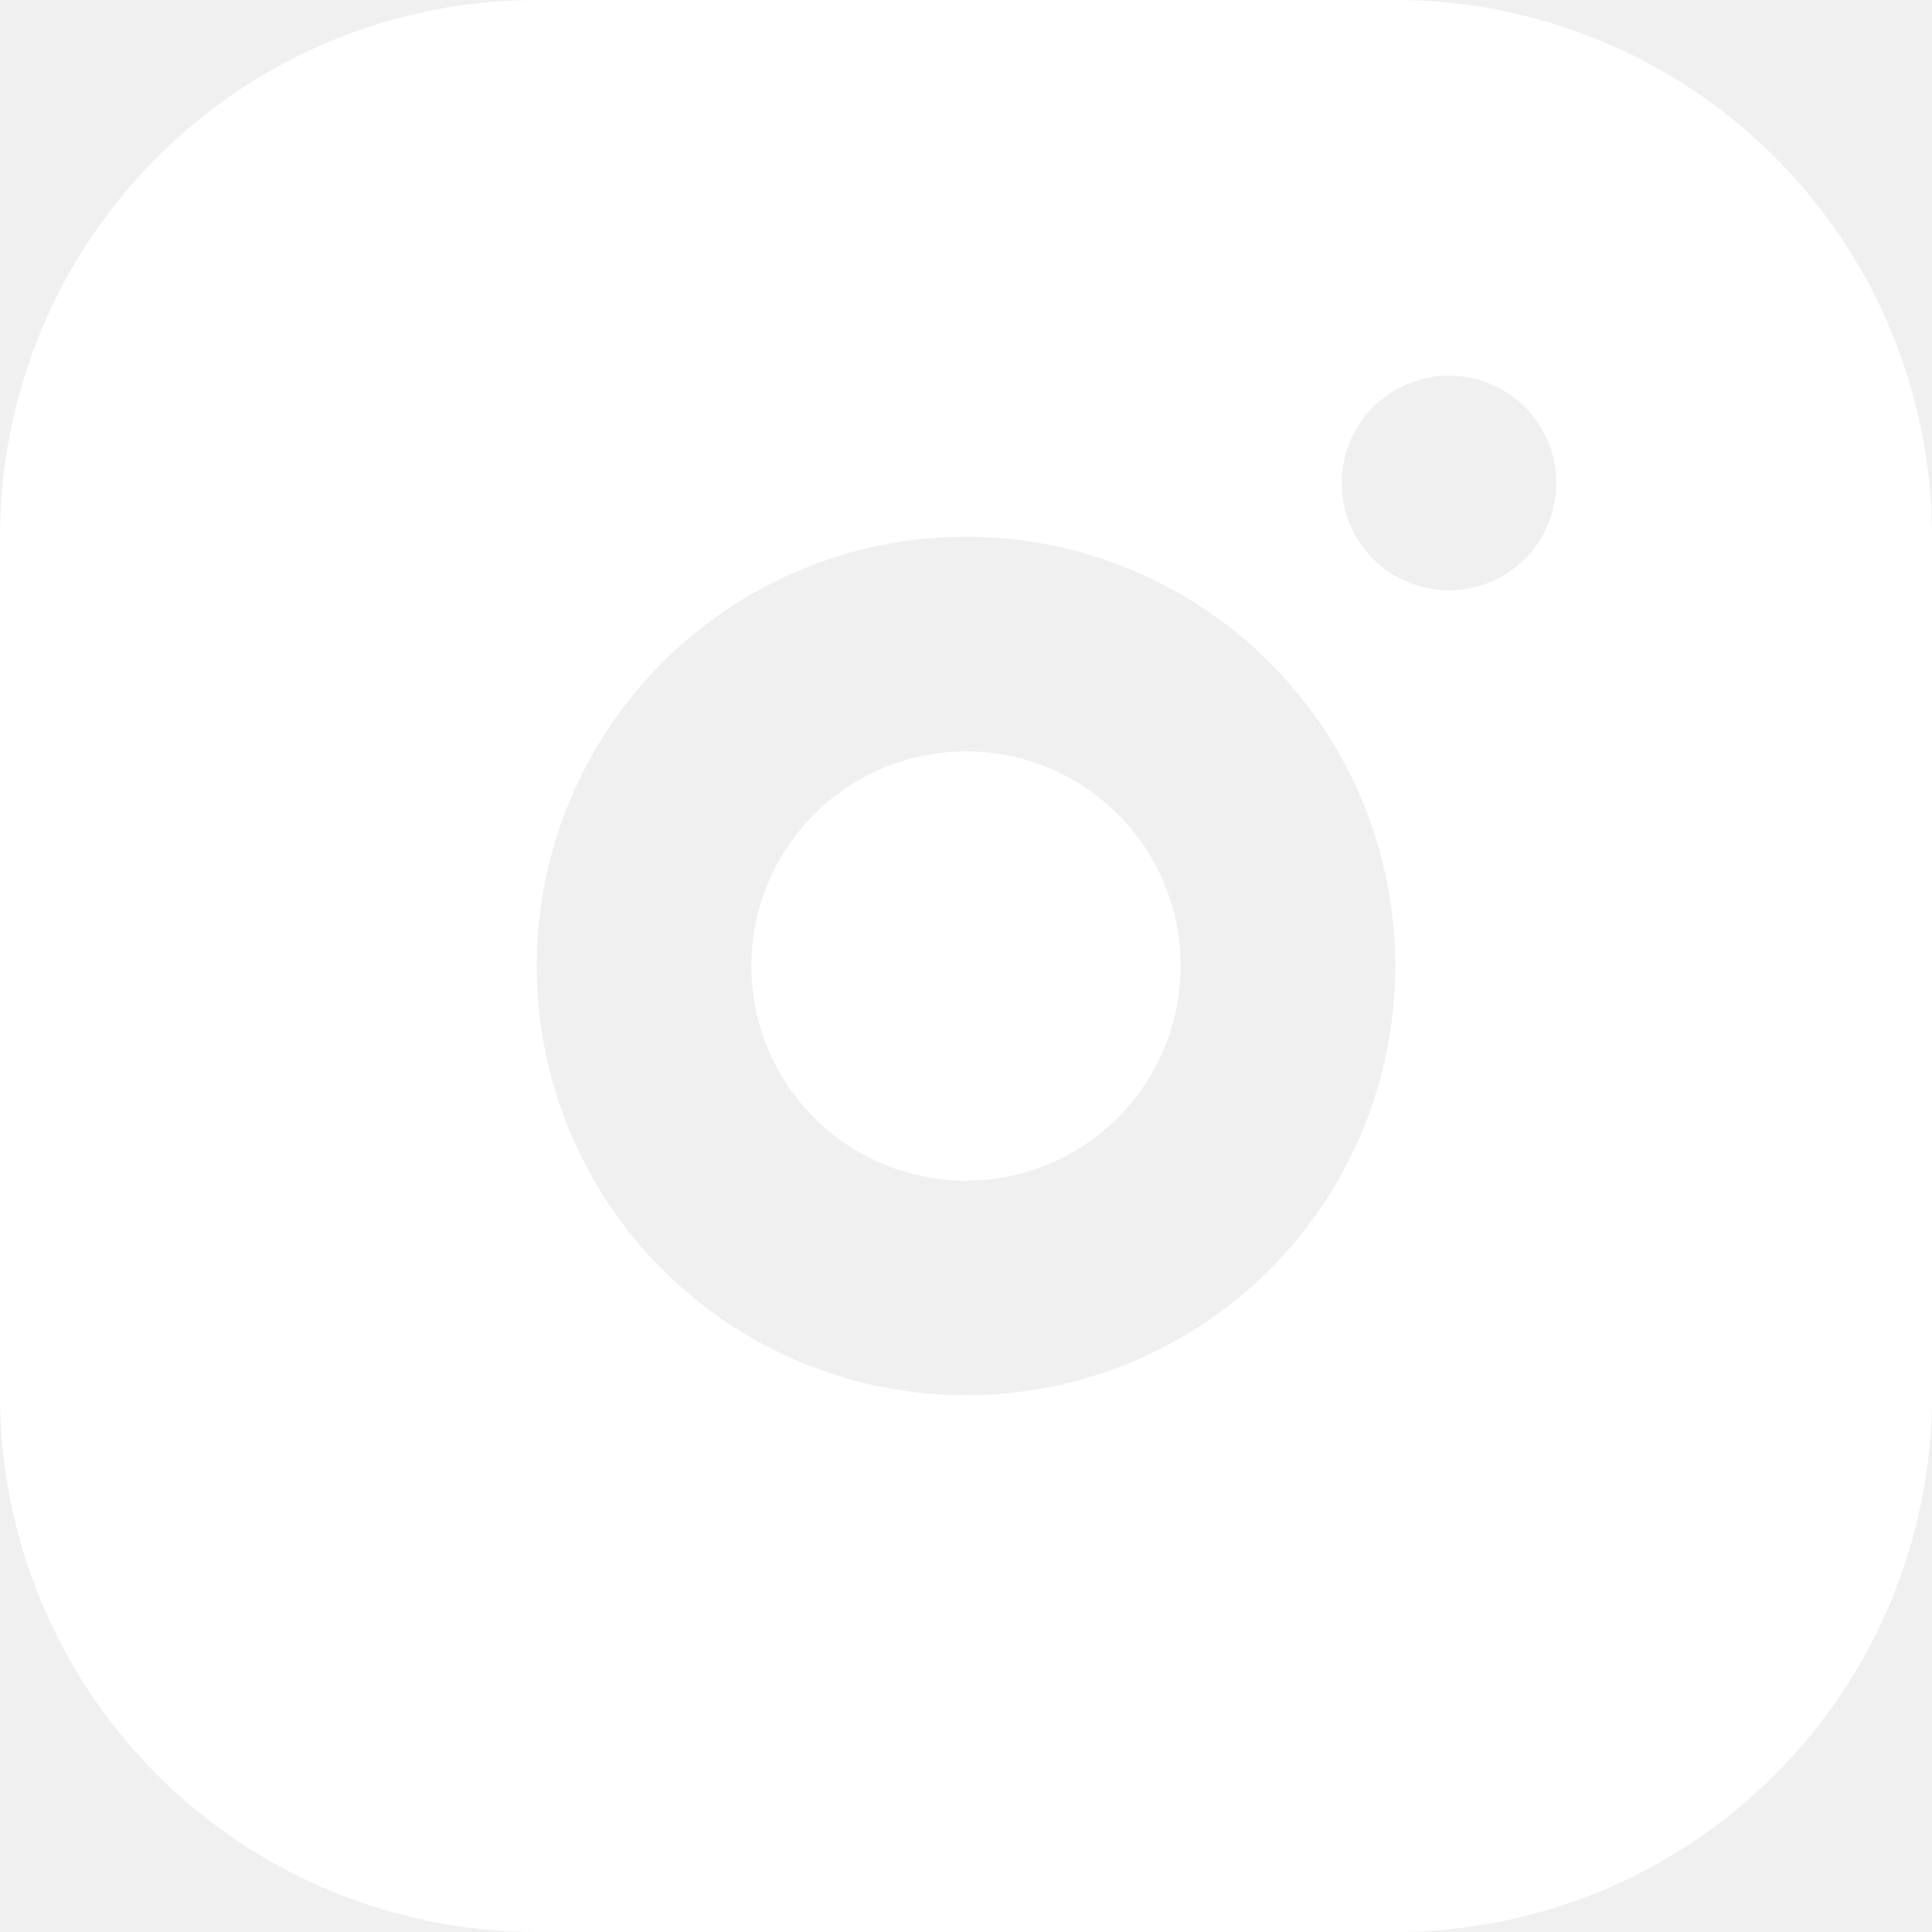
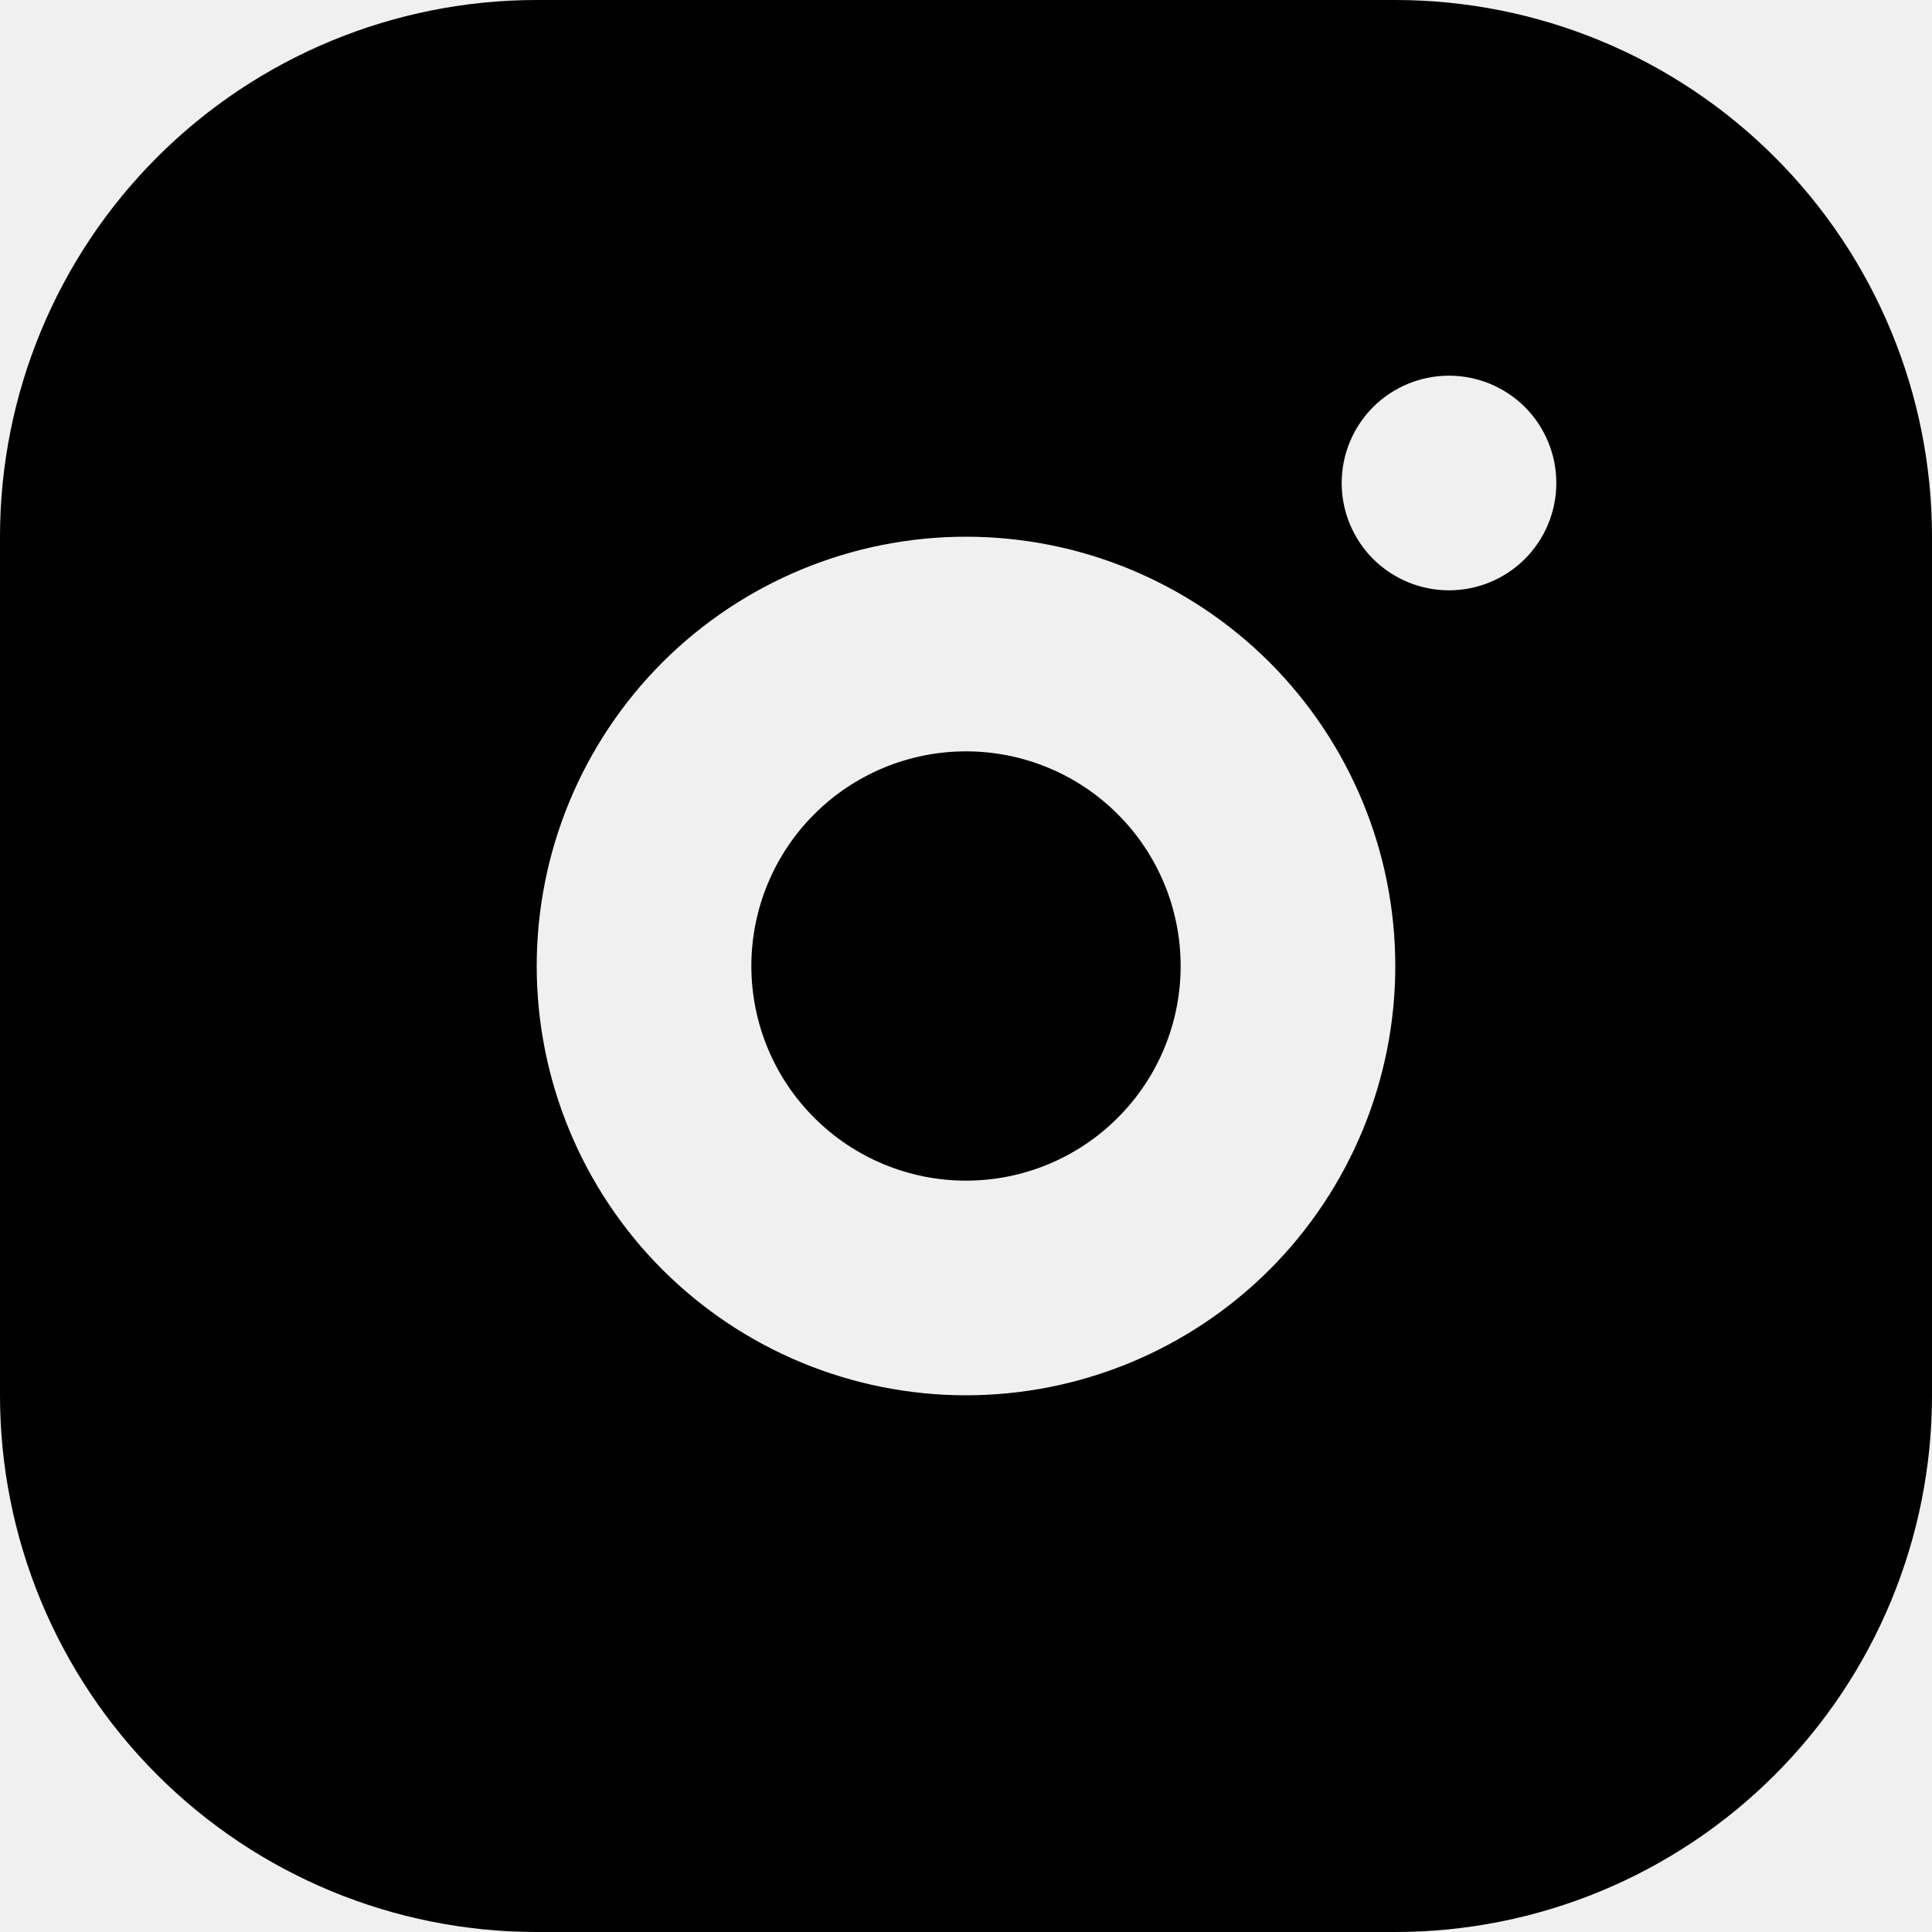
<svg xmlns="http://www.w3.org/2000/svg" width="20" height="20" viewBox="0 0 20 20" fill="none">
-   <path d="M14.444 0C15.918 0 17.331 0.585 18.373 1.627C19.415 2.669 20 4.082 20 5.556V14.444C20 15.918 19.415 17.331 18.373 18.373C17.331 19.415 15.918 20 14.444 20H5.556C4.082 20 2.669 19.415 1.627 18.373C0.585 17.331 0 15.918 0 14.444V5.556C0 4.082 0.585 2.669 1.627 1.627C2.669 0.585 4.082 0 5.556 0H14.444ZM10 5.556C8.821 5.556 7.691 6.024 6.857 6.857C6.024 7.691 5.556 8.821 5.556 10C5.556 11.179 6.024 12.309 6.857 13.143C7.691 13.976 8.821 14.444 10 14.444C11.179 14.444 12.309 13.976 13.143 13.143C13.976 12.309 14.444 11.179 14.444 10C14.444 8.821 13.976 7.691 13.143 6.857C12.309 6.024 11.179 5.556 10 5.556ZM10 7.778C10.589 7.778 11.155 8.012 11.571 8.429C11.988 8.845 12.222 9.411 12.222 10C12.222 10.589 11.988 11.155 11.571 11.571C11.155 11.988 10.589 12.222 10 12.222C9.411 12.222 8.845 11.988 8.429 11.571C8.012 11.155 7.778 10.589 7.778 10C7.778 9.411 8.012 8.845 8.429 8.429C8.845 8.012 9.411 7.778 10 7.778ZM15 3.889C14.705 3.889 14.423 4.006 14.214 4.214C14.006 4.423 13.889 4.705 13.889 5C13.889 5.295 14.006 5.577 14.214 5.786C14.423 5.994 14.705 6.111 15 6.111C15.295 6.111 15.577 5.994 15.786 5.786C15.994 5.577 16.111 5.295 16.111 5C16.111 4.705 15.994 4.423 15.786 4.214C15.577 4.006 15.295 3.889 15 3.889Z" fill="white" />
+   <path d="M14.444 0C15.918 0 17.331 0.585 18.373 1.627C19.415 2.669 20 4.082 20 5.556V14.444C20 15.918 19.415 17.331 18.373 18.373C17.331 19.415 15.918 20 14.444 20H5.556C4.082 20 2.669 19.415 1.627 18.373C0.585 17.331 0 15.918 0 14.444V5.556C0 4.082 0.585 2.669 1.627 1.627C2.669 0.585 4.082 0 5.556 0H14.444ZM10 5.556C8.821 5.556 7.691 6.024 6.857 6.857C6.024 7.691 5.556 8.821 5.556 10C5.556 11.179 6.024 12.309 6.857 13.143C7.691 13.976 8.821 14.444 10 14.444C11.179 14.444 12.309 13.976 13.143 13.143C13.976 12.309 14.444 11.179 14.444 10C14.444 8.821 13.976 7.691 13.143 6.857C12.309 6.024 11.179 5.556 10 5.556ZM10 7.778C10.589 7.778 11.155 8.012 11.571 8.429C11.988 8.845 12.222 9.411 12.222 10C12.222 10.589 11.988 11.155 11.571 11.571C11.155 11.988 10.589 12.222 10 12.222C9.411 12.222 8.845 11.988 8.429 11.571C8.012 11.155 7.778 10.589 7.778 10C7.778 9.411 8.012 8.845 8.429 8.429C8.845 8.012 9.411 7.778 10 7.778ZM15 3.889C14.705 3.889 14.423 4.006 14.214 4.214C14.006 4.423 13.889 4.705 13.889 5C13.889 5.295 14.006 5.577 14.214 5.786C14.423 5.994 14.705 6.111 15 6.111C15.295 6.111 15.577 5.994 15.786 5.786C15.994 5.577 16.111 5.295 16.111 5C16.111 4.705 15.994 4.423 15.786 4.214C15.577 4.006 15.295 3.889 15 3.889Z" fill="currentColor" />
</svg>
